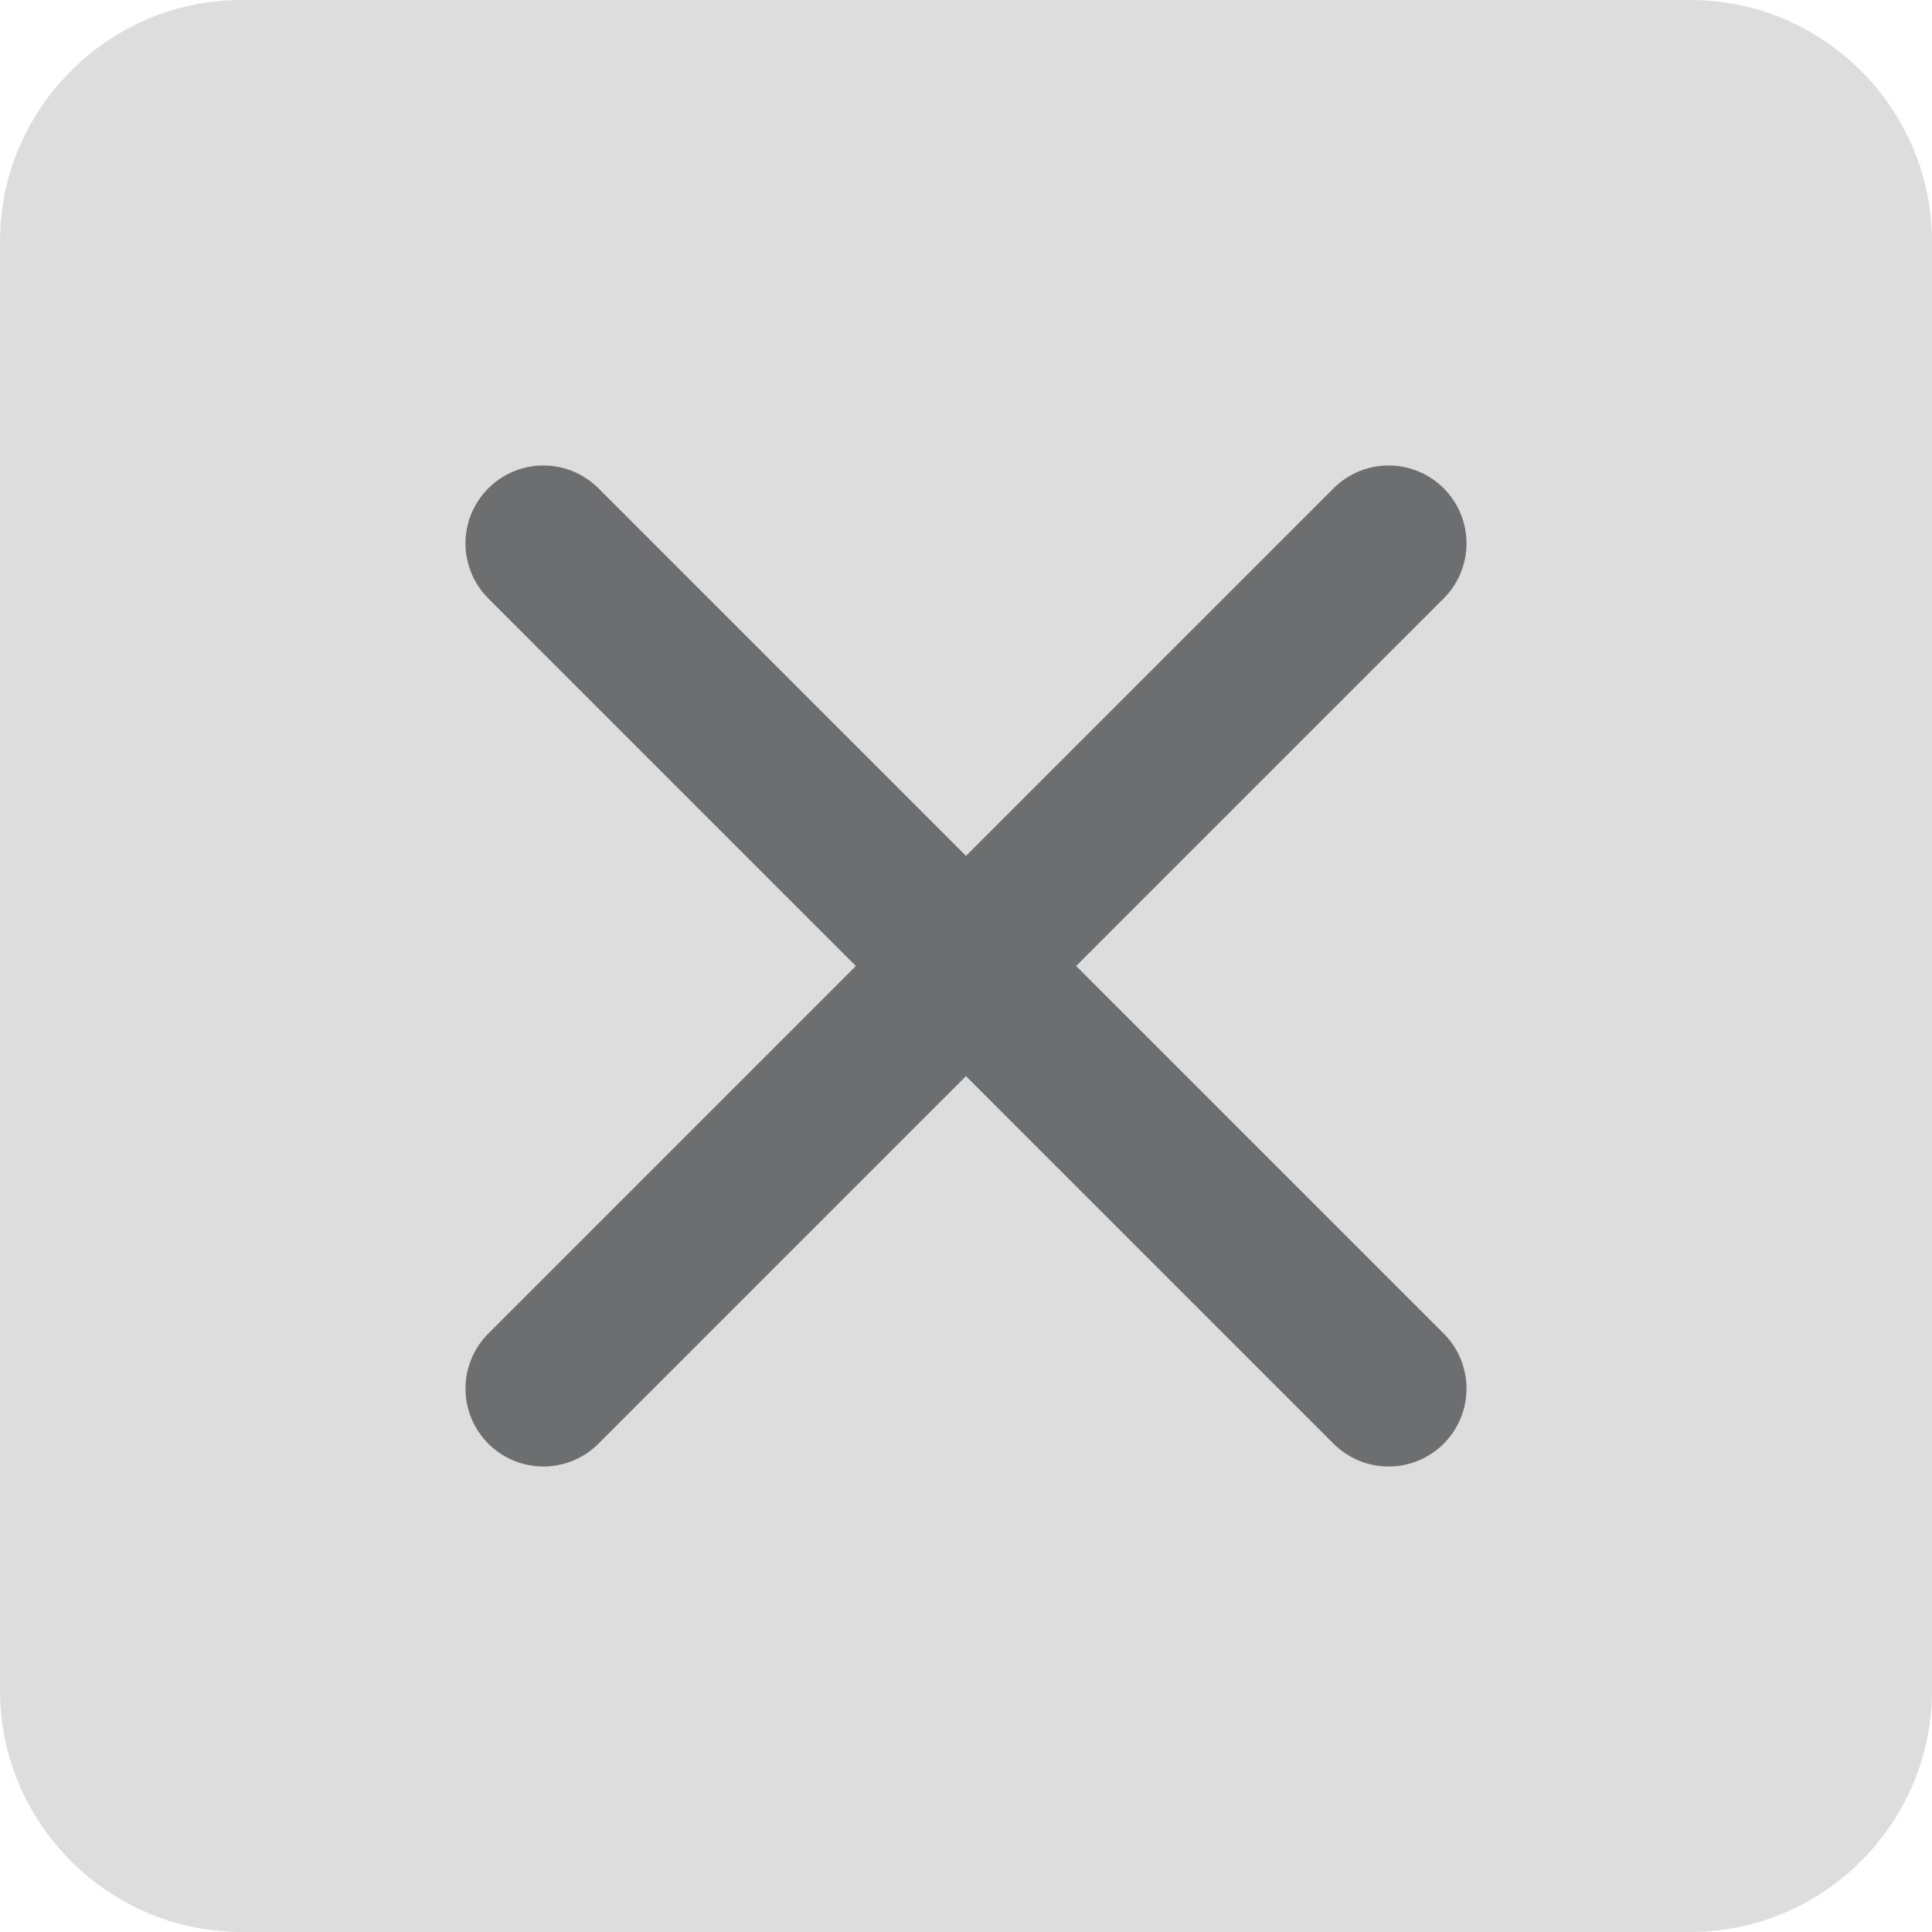
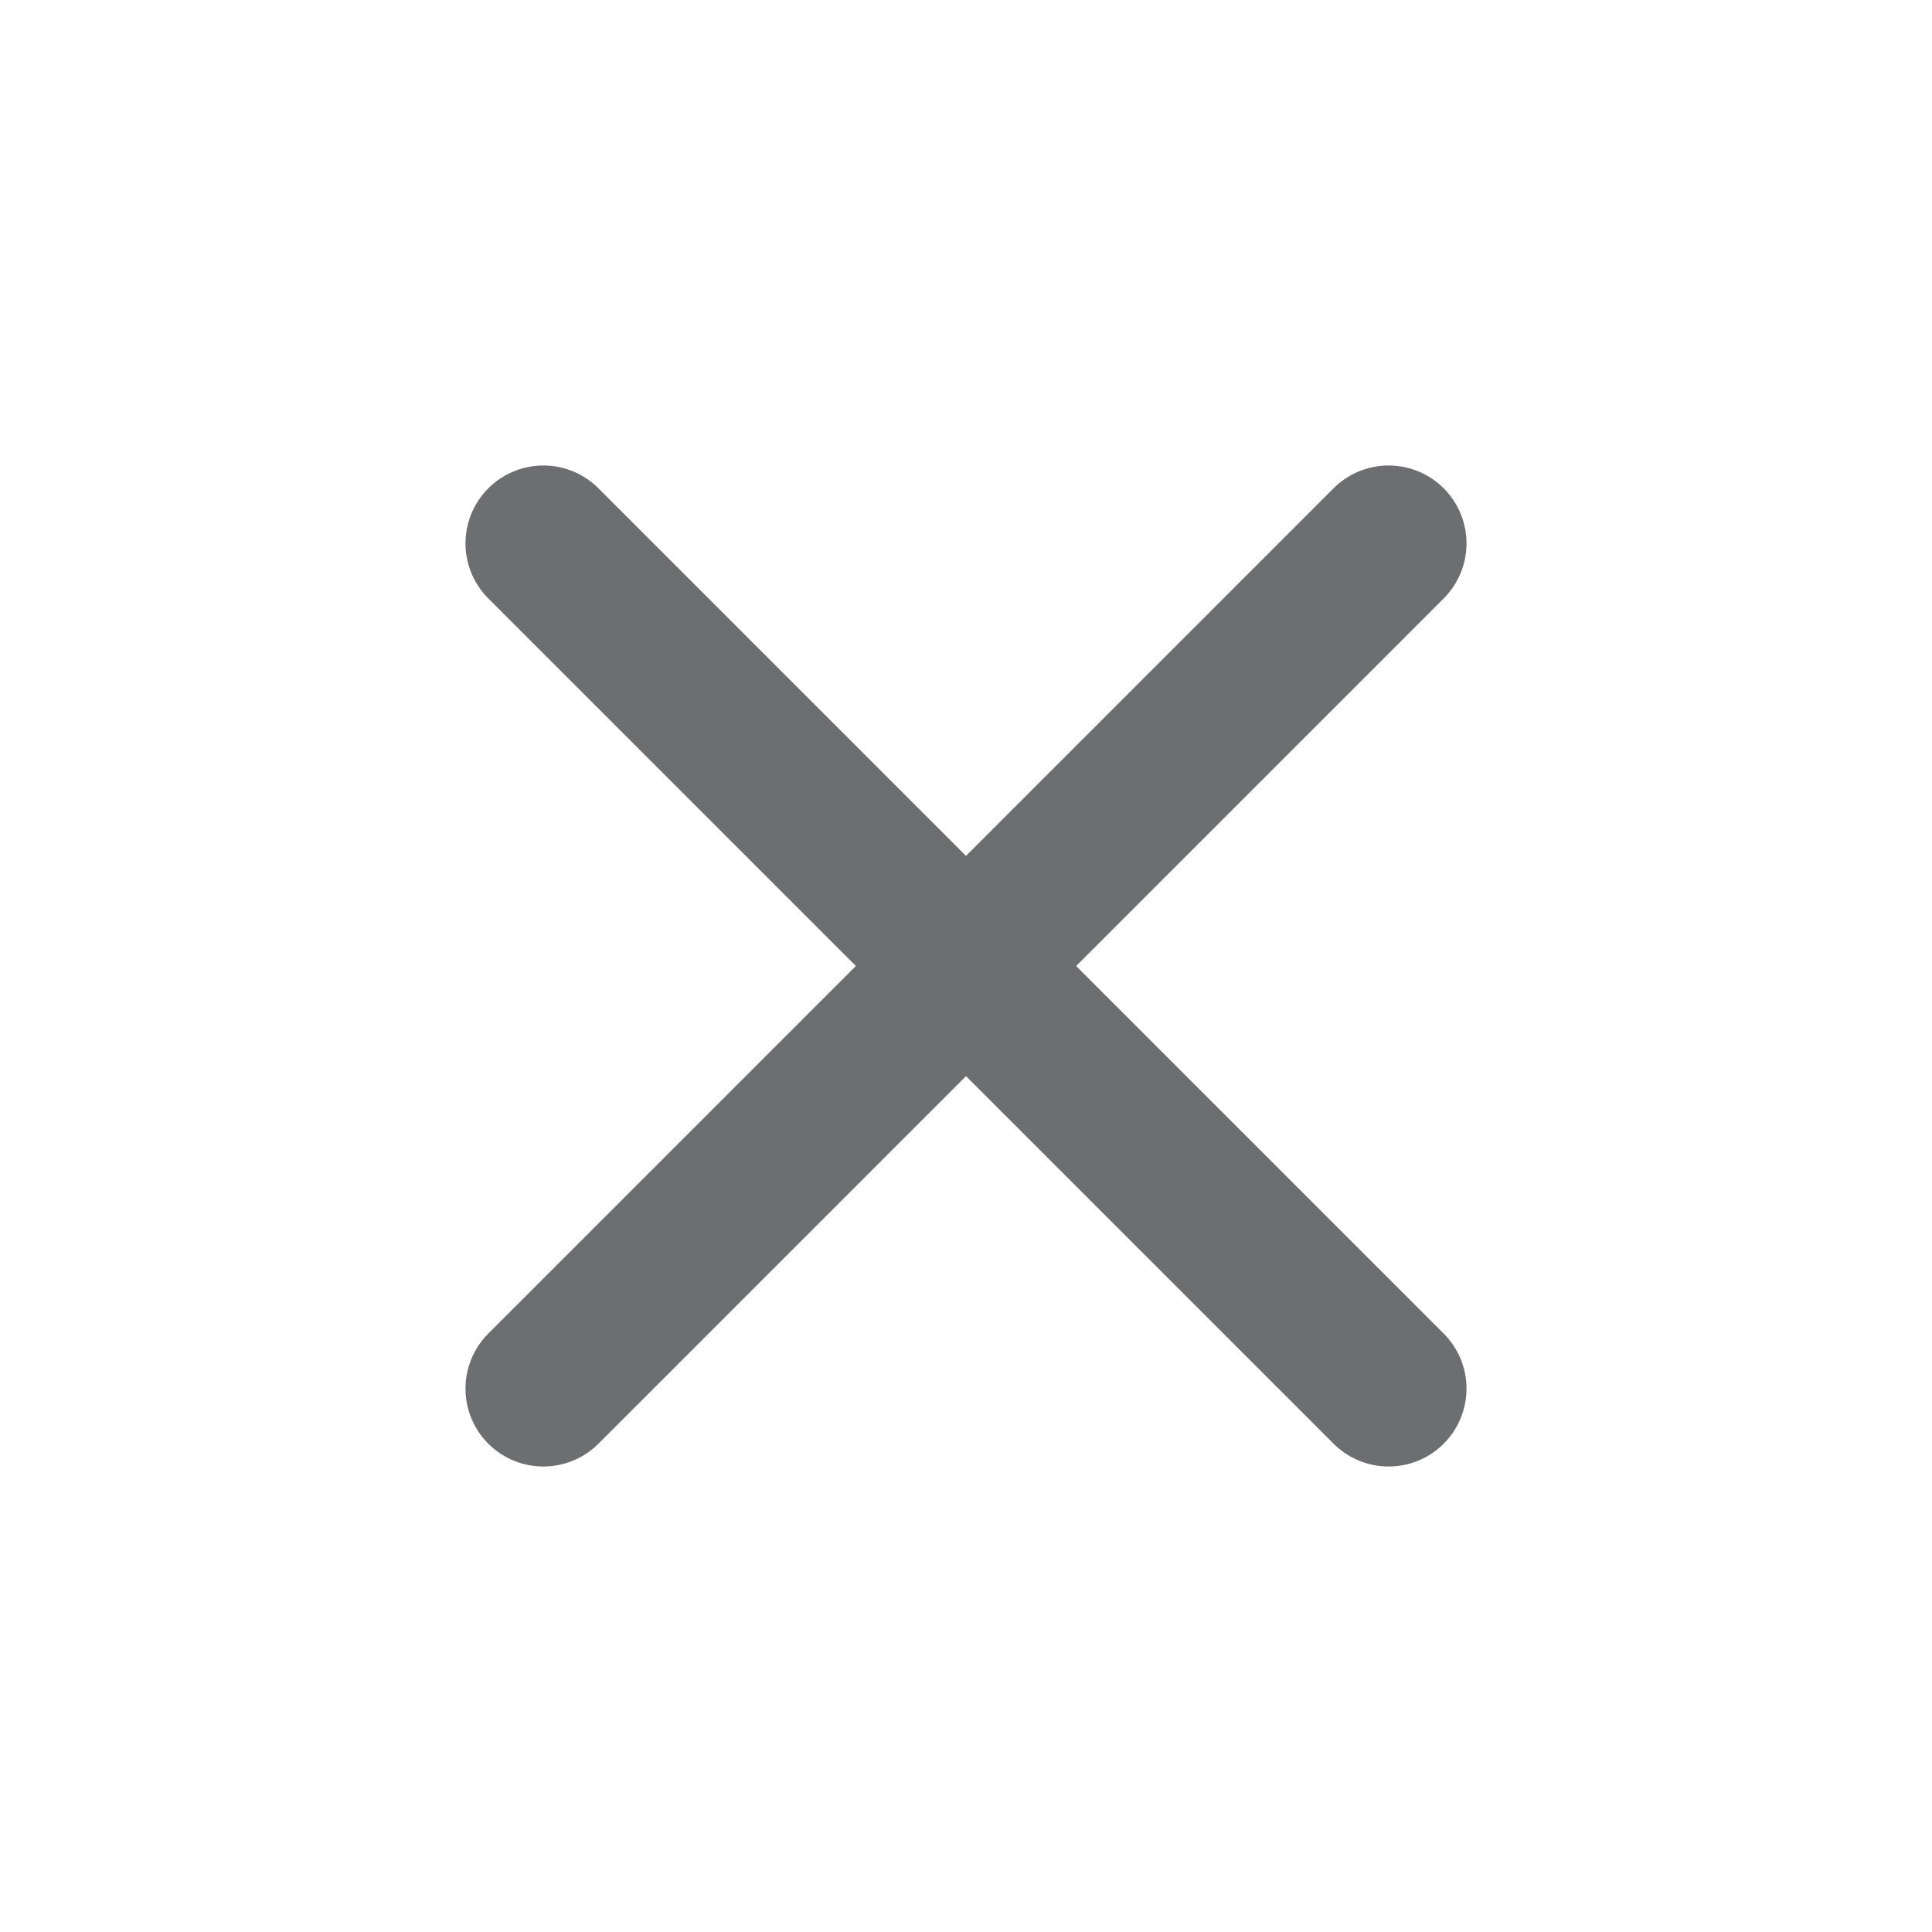
<svg xmlns="http://www.w3.org/2000/svg" version="1.1" id="Layer_1" x="0px" y="0px" viewBox="0 0 16 16" style="enable-background:new 0 0 16 16;" xml:space="preserve">
  <style type="text/css">
- 	.st0{fill:#DDDDDD;}
+ 	.st0{fill:none;}
	.st1{fill:none;stroke:#6D6E70;stroke-width:1.29;stroke-linecap:round;stroke-linejoin:round;}
</style>
  <g id="Layer_2">
    <g id="Layer_1_copy">
      <g>
        <path class="st0" d="M2,0h12c1.1,0,2,0.9,2,2v12c0,1.1-0.9,2-2,2H2c-1.1,0-2-0.9-2-2V2C0,0.9,0.9,0,2,0z" />
      </g>
      <line class="st1" x1="11.5" y1="4.5" x2="4.5" y2="11.5" />
      <line class="st1" x1="11.5" y1="11.5" x2="4.5" y2="4.5" />
    </g>
  </g>
</svg>
